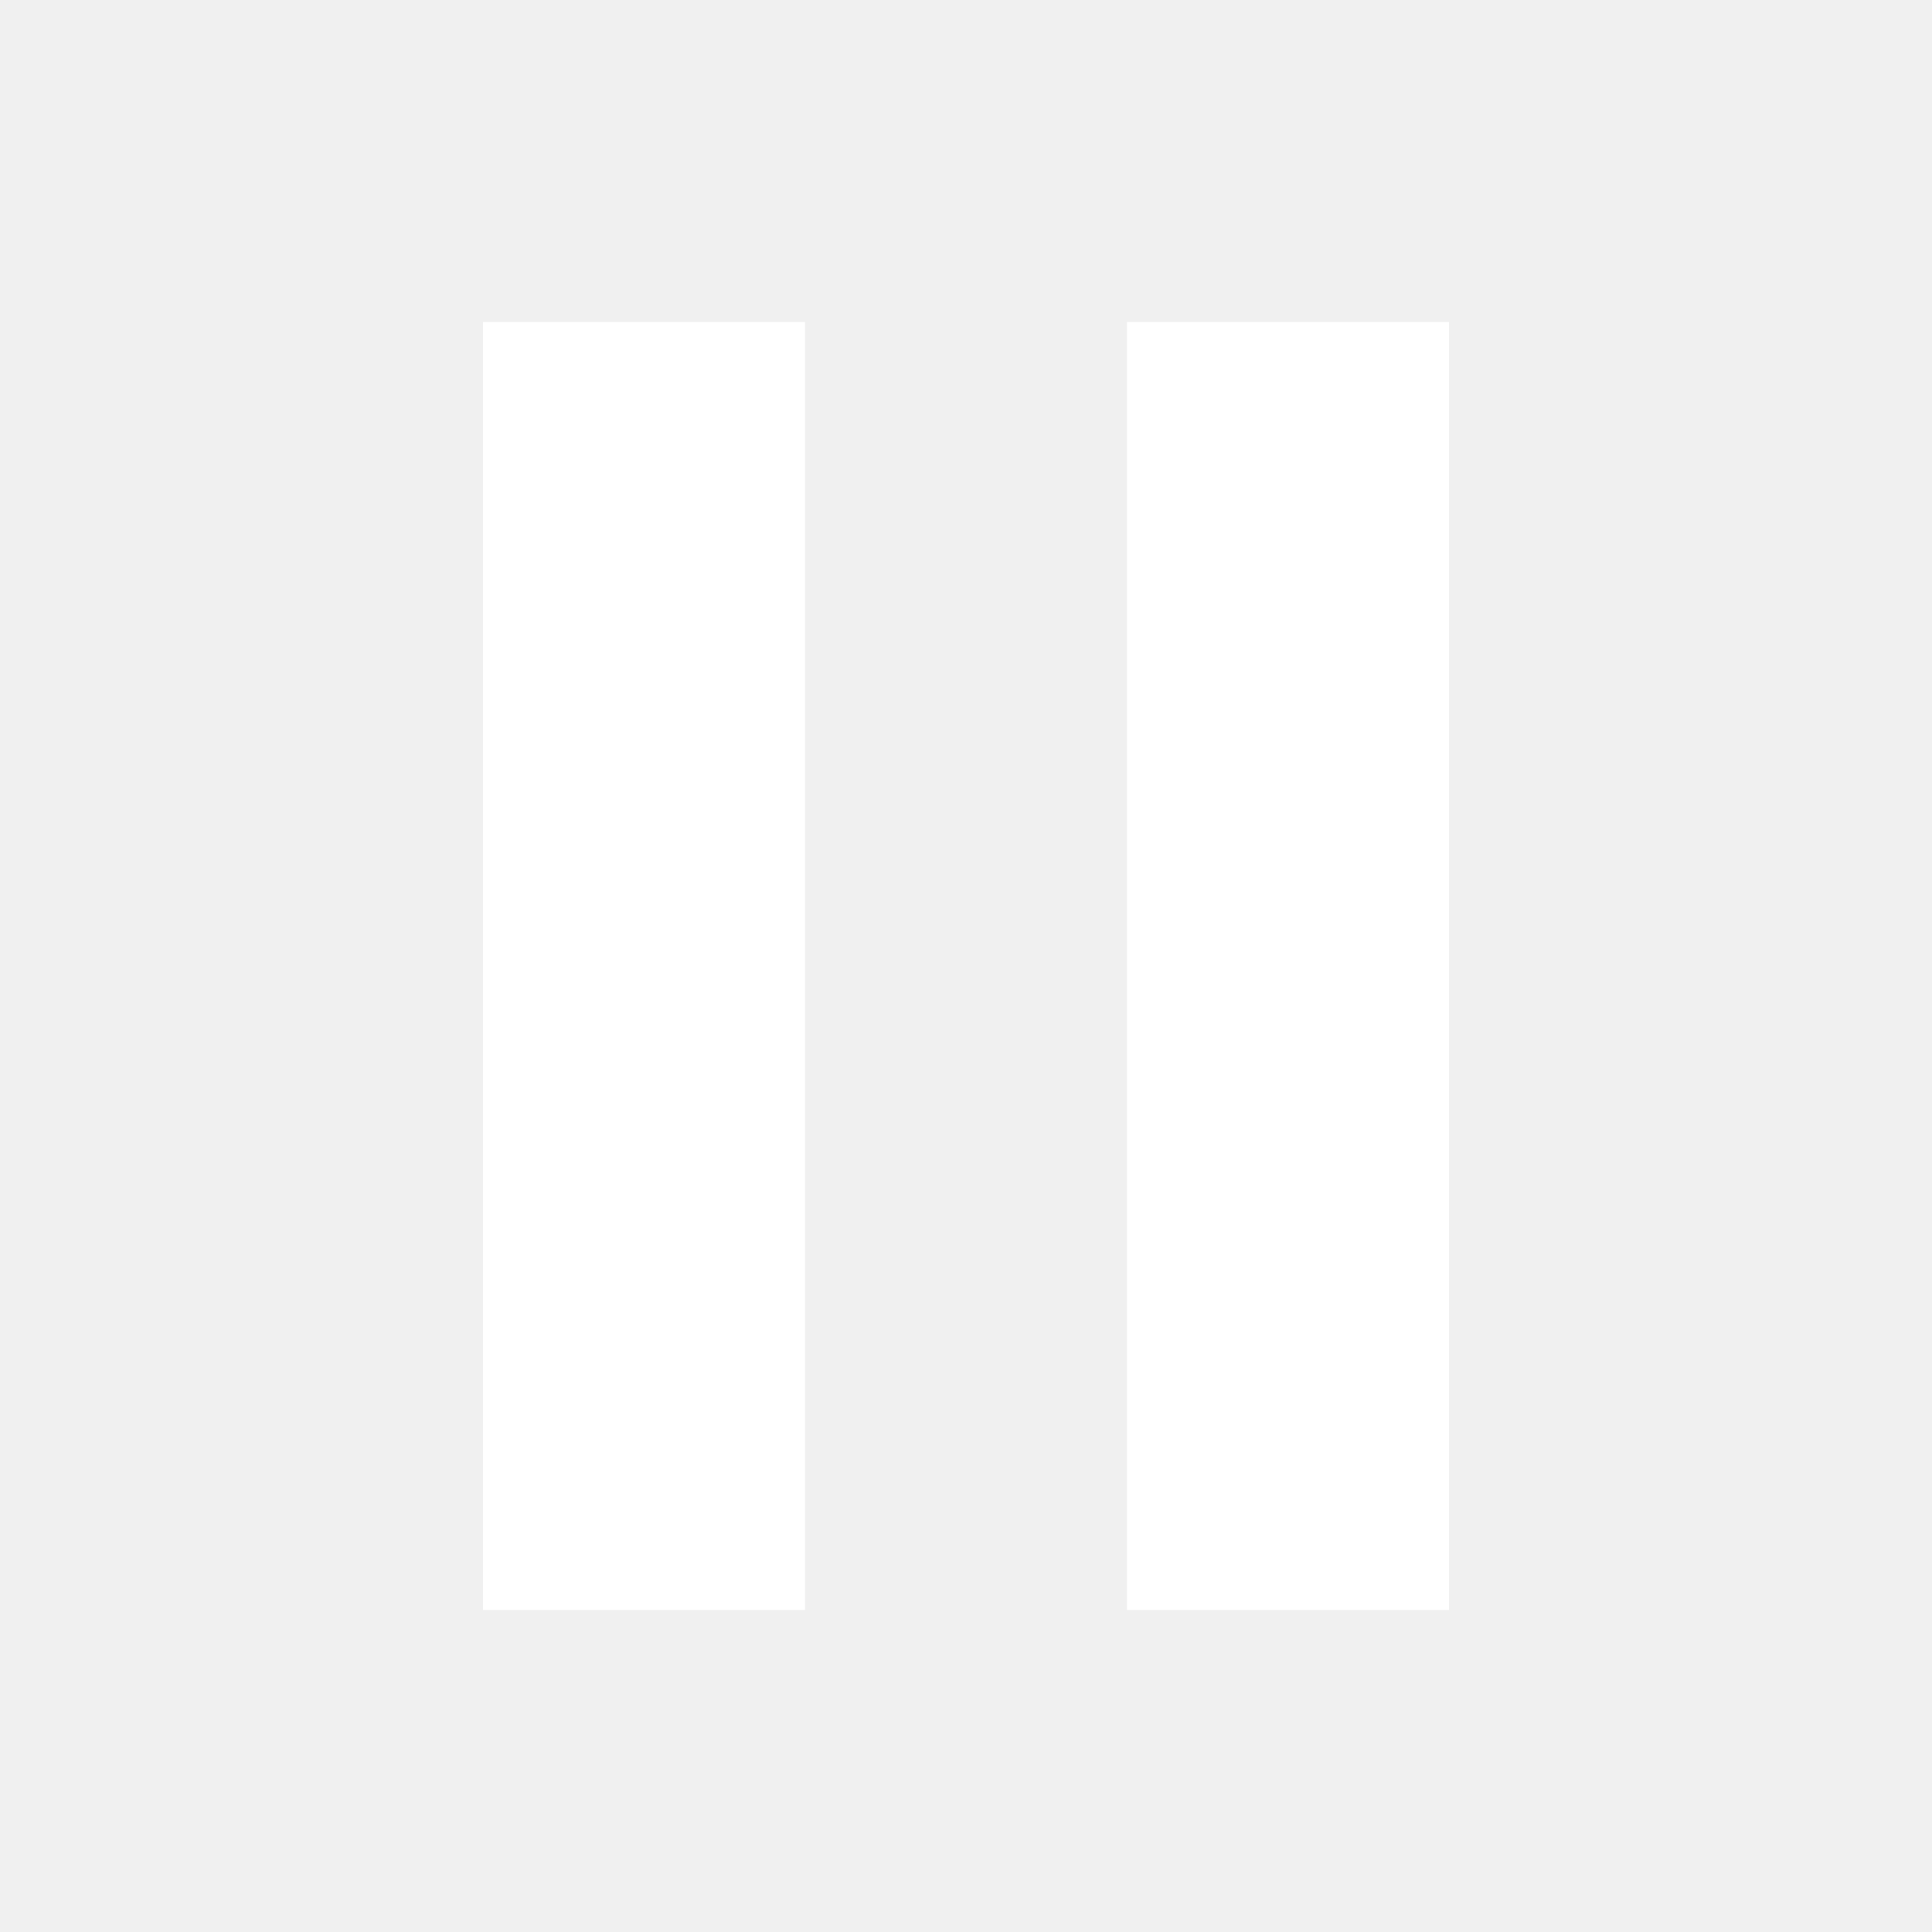
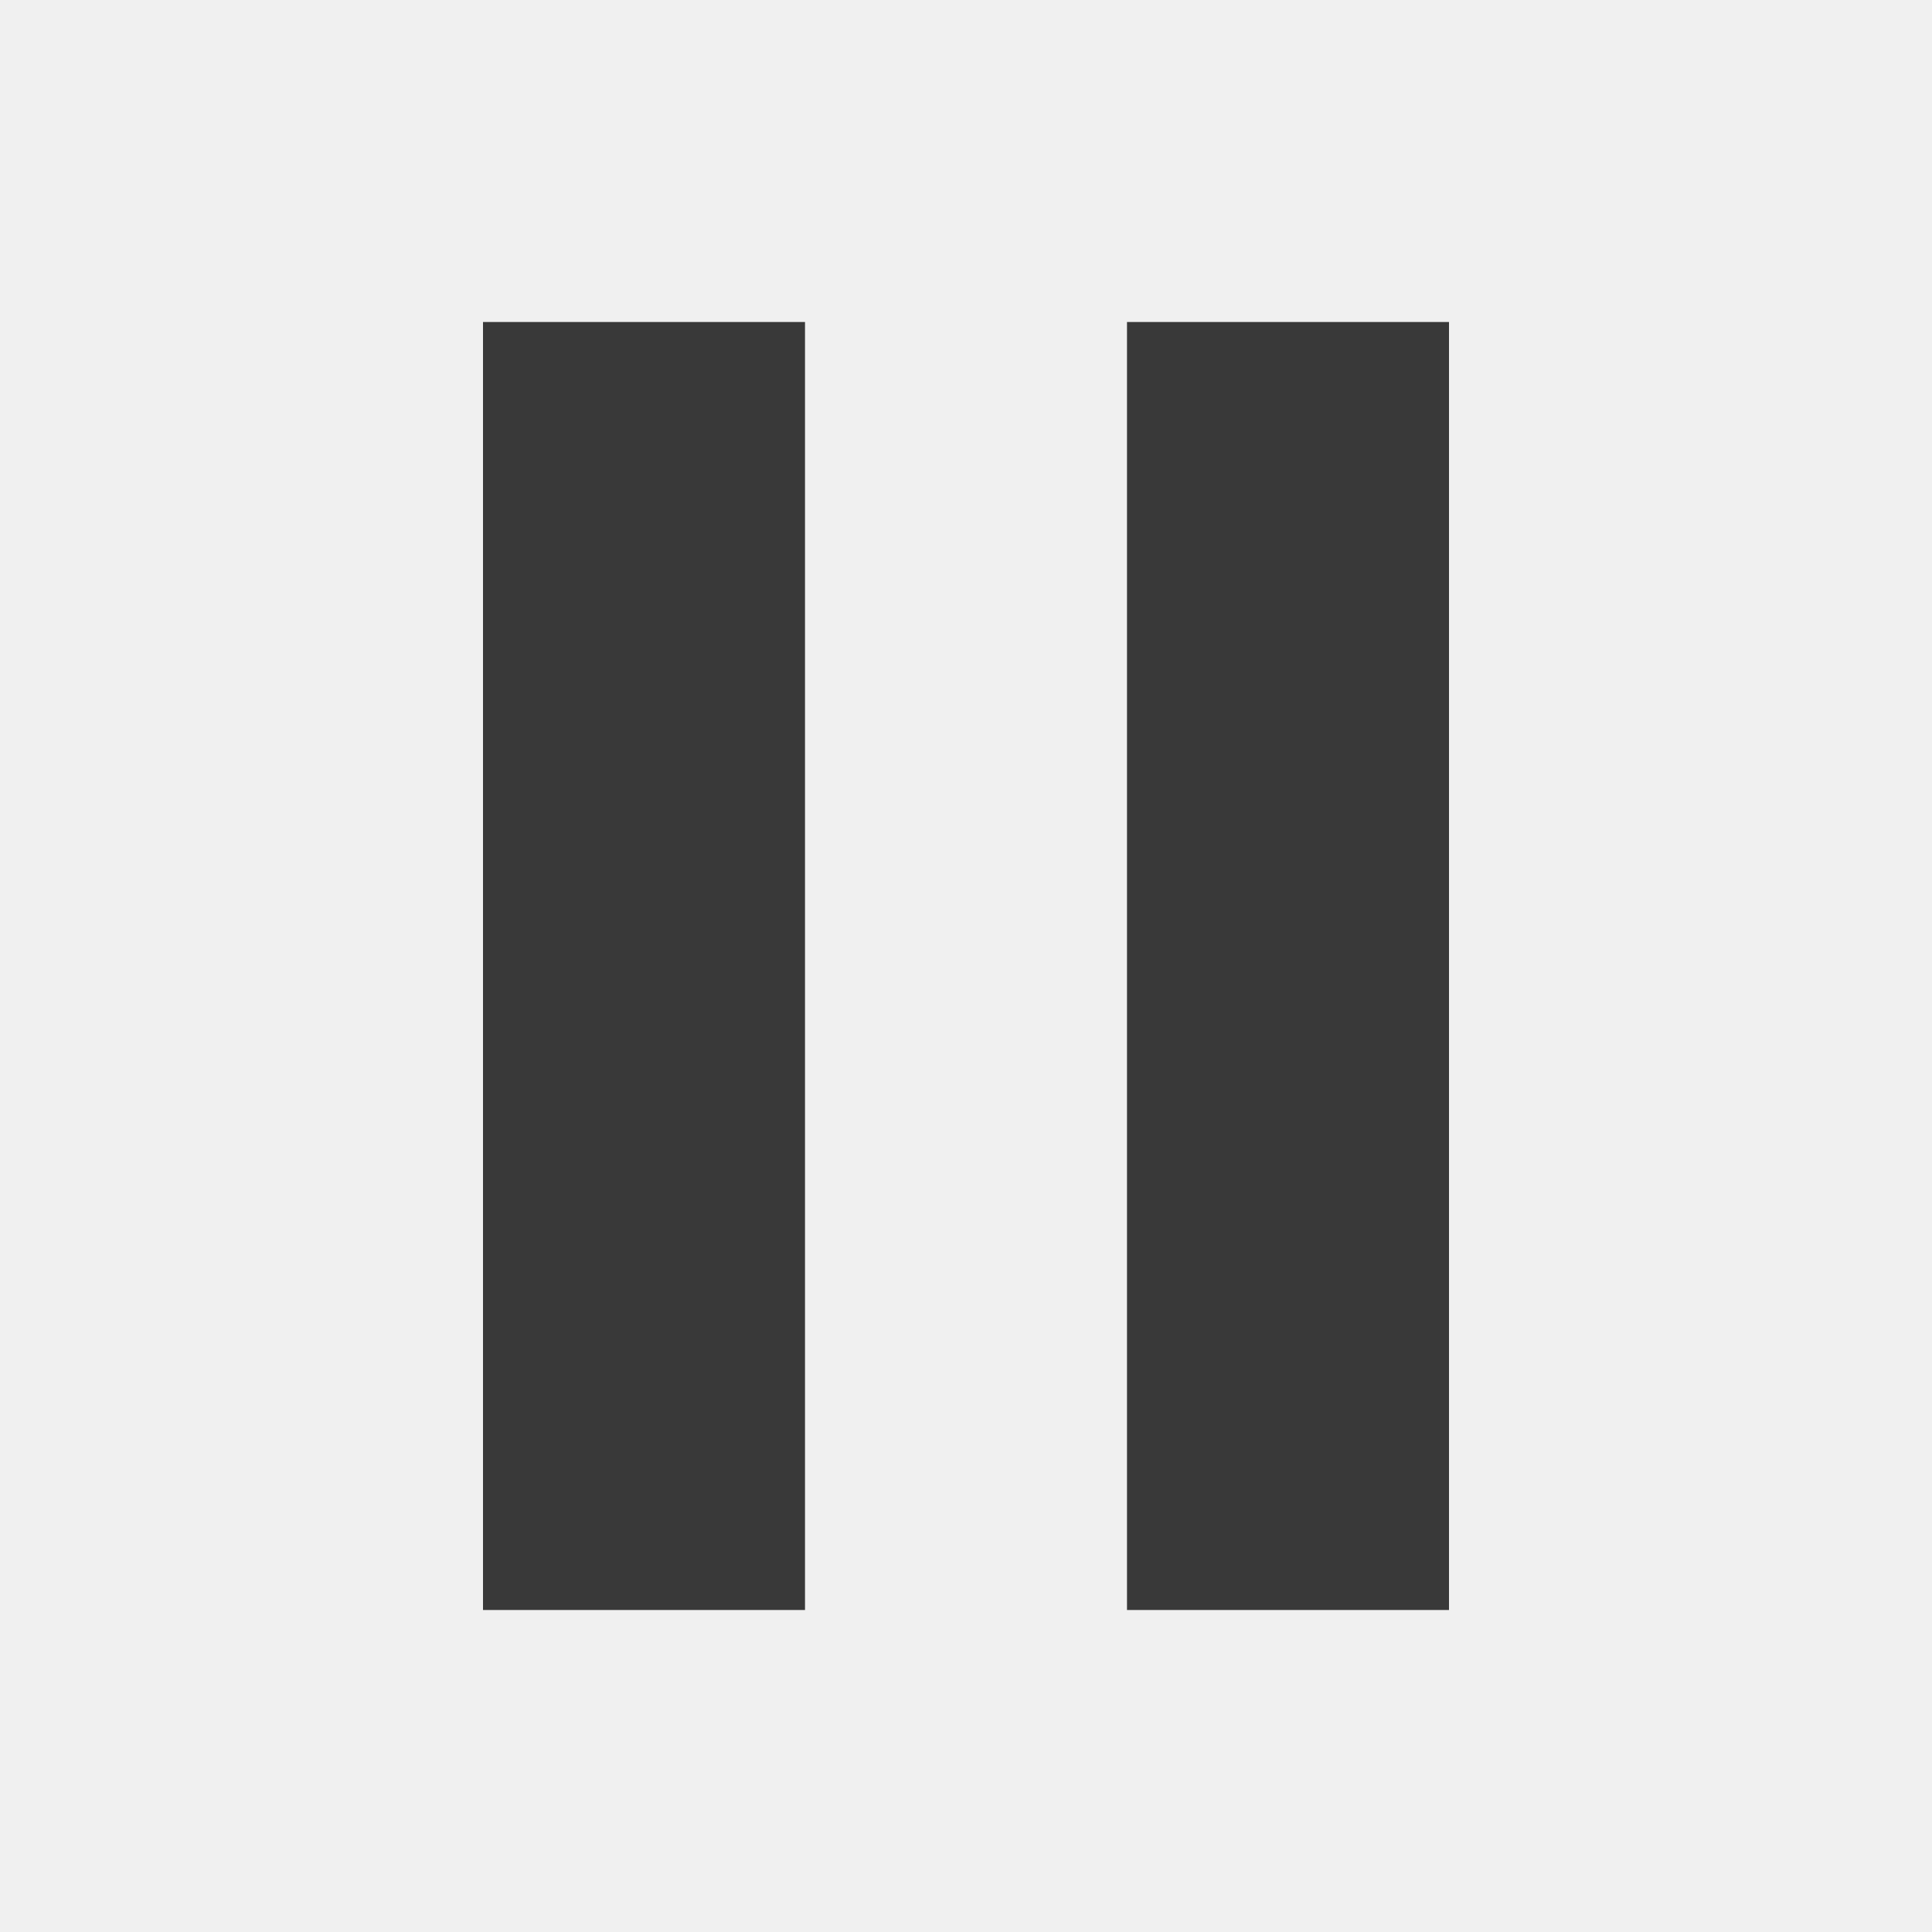
- <svg xmlns="http://www.w3.org/2000/svg" width="24" height="24" viewBox="0 0 24 24" fill="white" stroke="none" stroke-width="0" stroke-linecap="round" stroke-linejoin="round" class="feather feather-pause">
+ <svg xmlns="http://www.w3.org/2000/svg" width="24" height="24" viewBox="0 0 24 24" fill="#393939" stroke="none" stroke-width="0" stroke-linecap="round" stroke-linejoin="round" class="feather feather-pause">
  <rect x="6" y="4" width="4" height="16" />
  <rect x="14" y="4" width="4" height="16" />
</svg>
